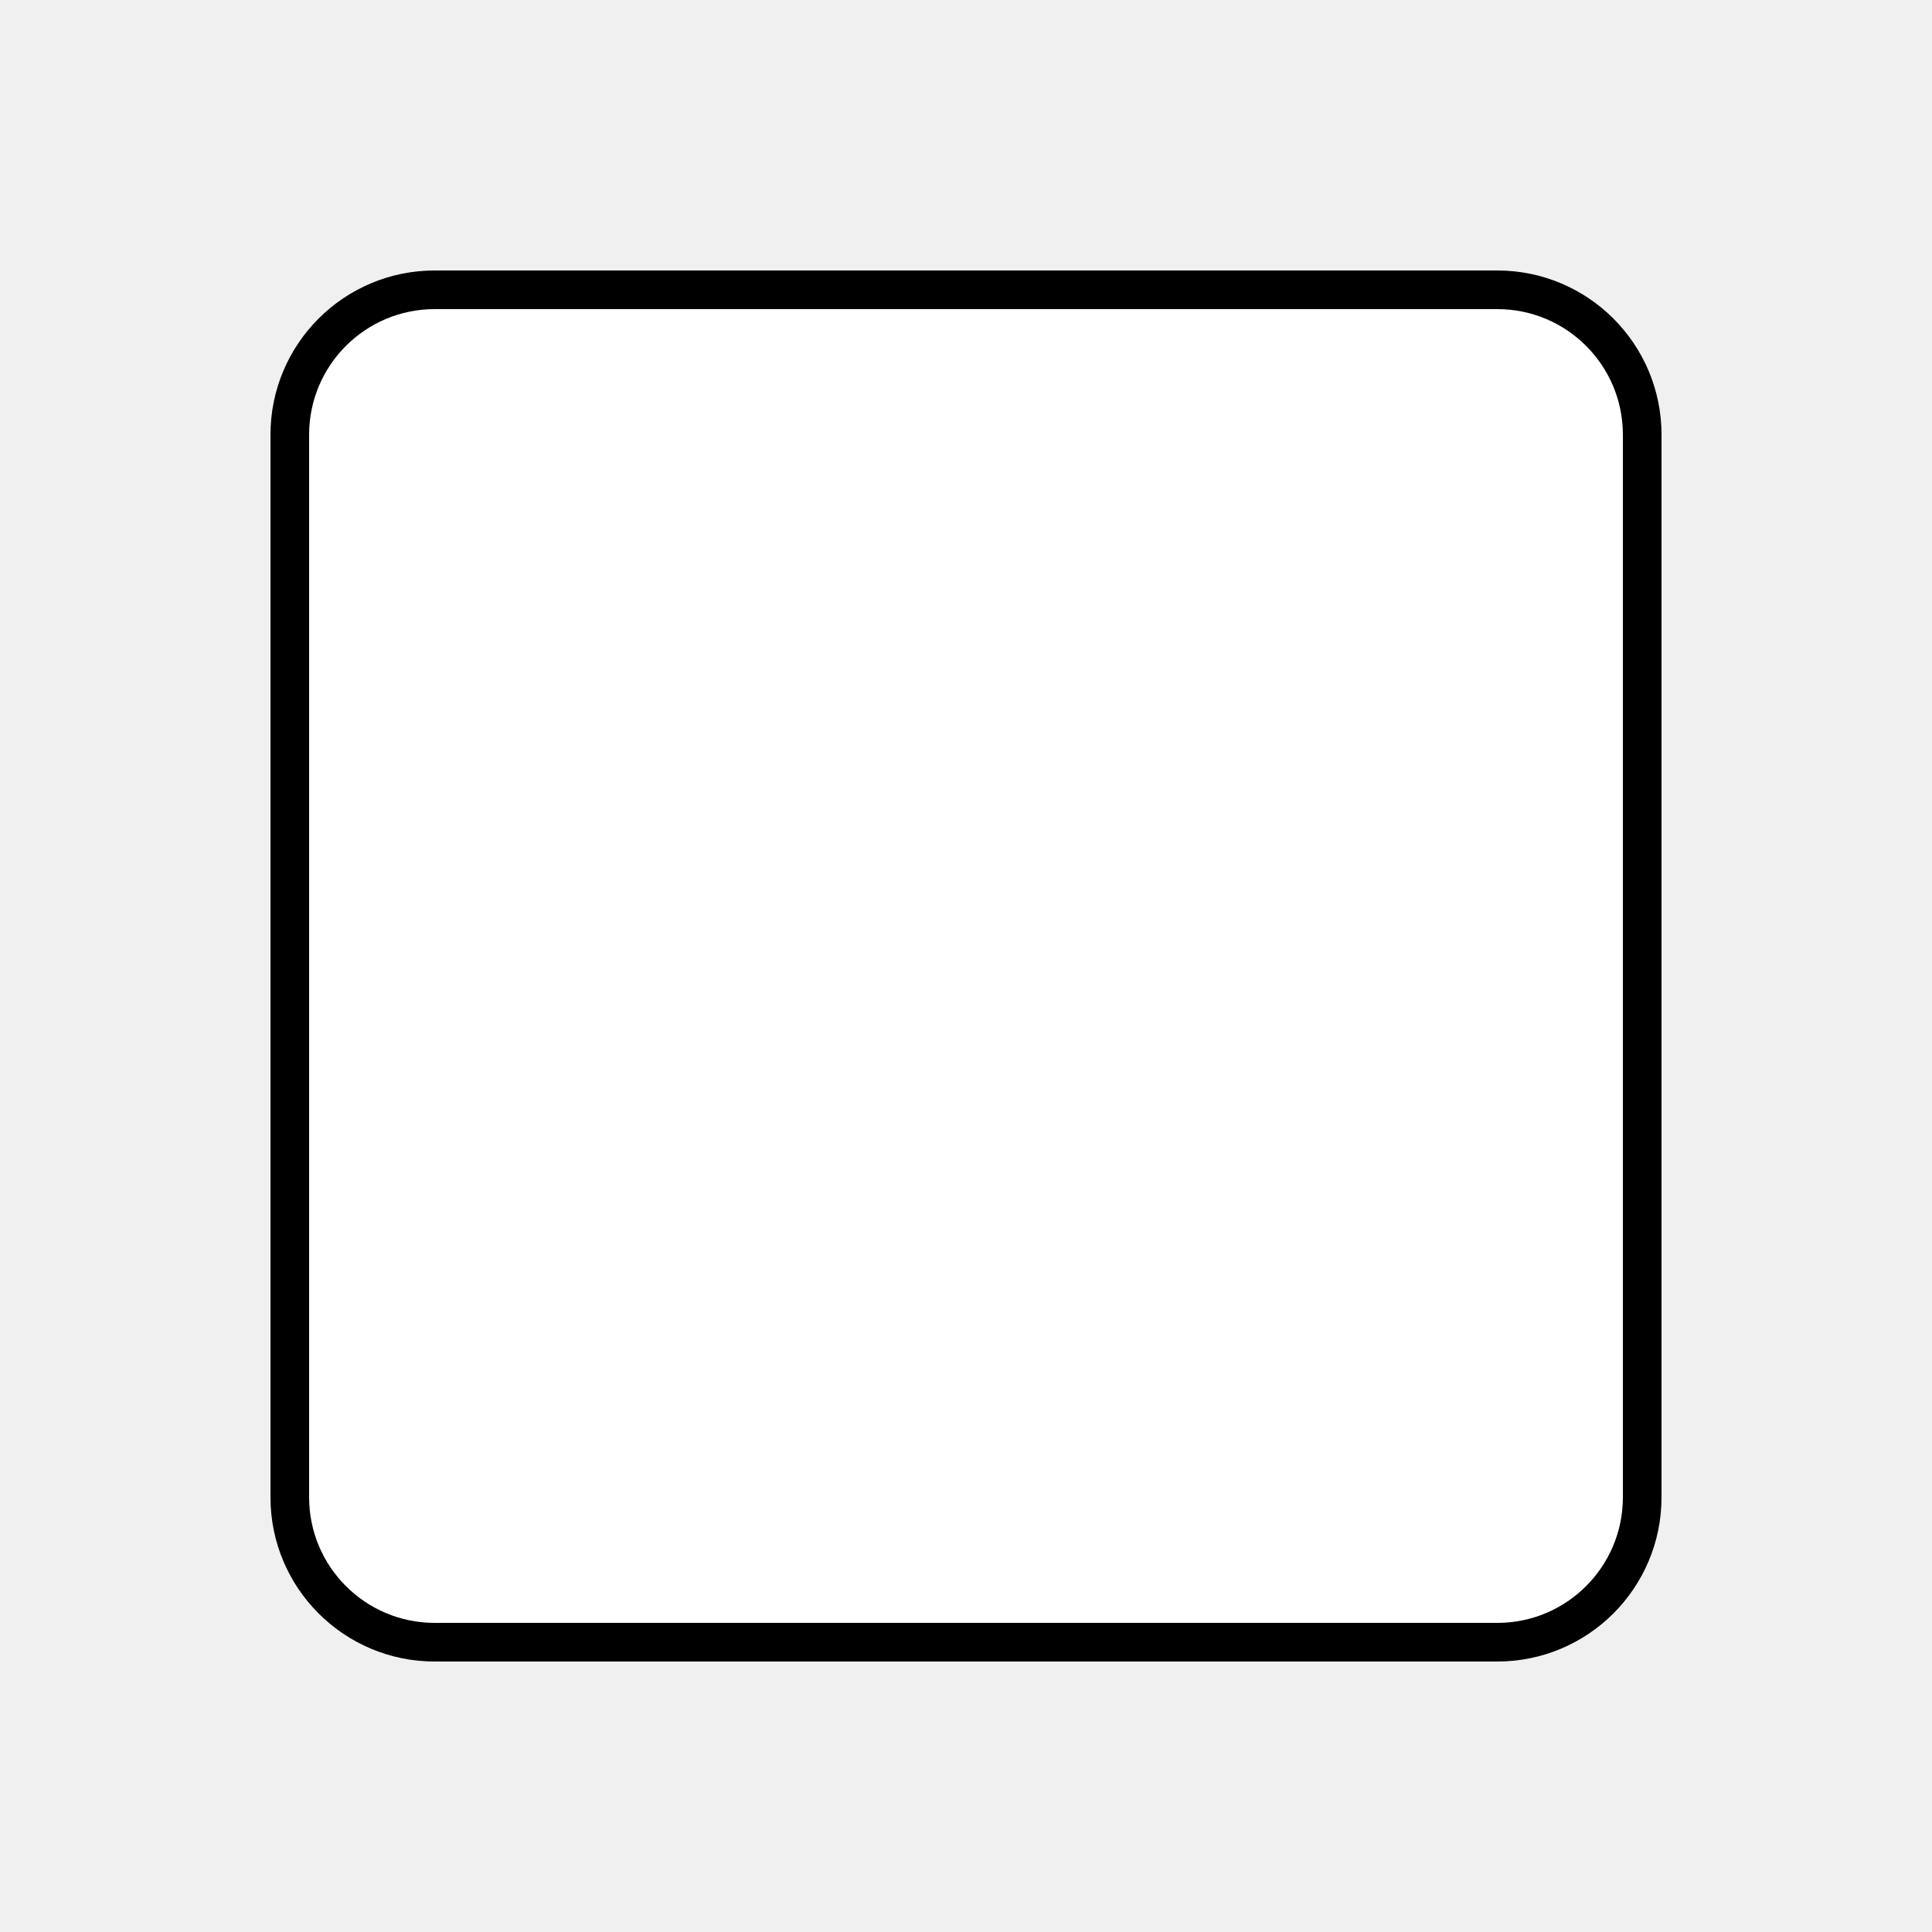
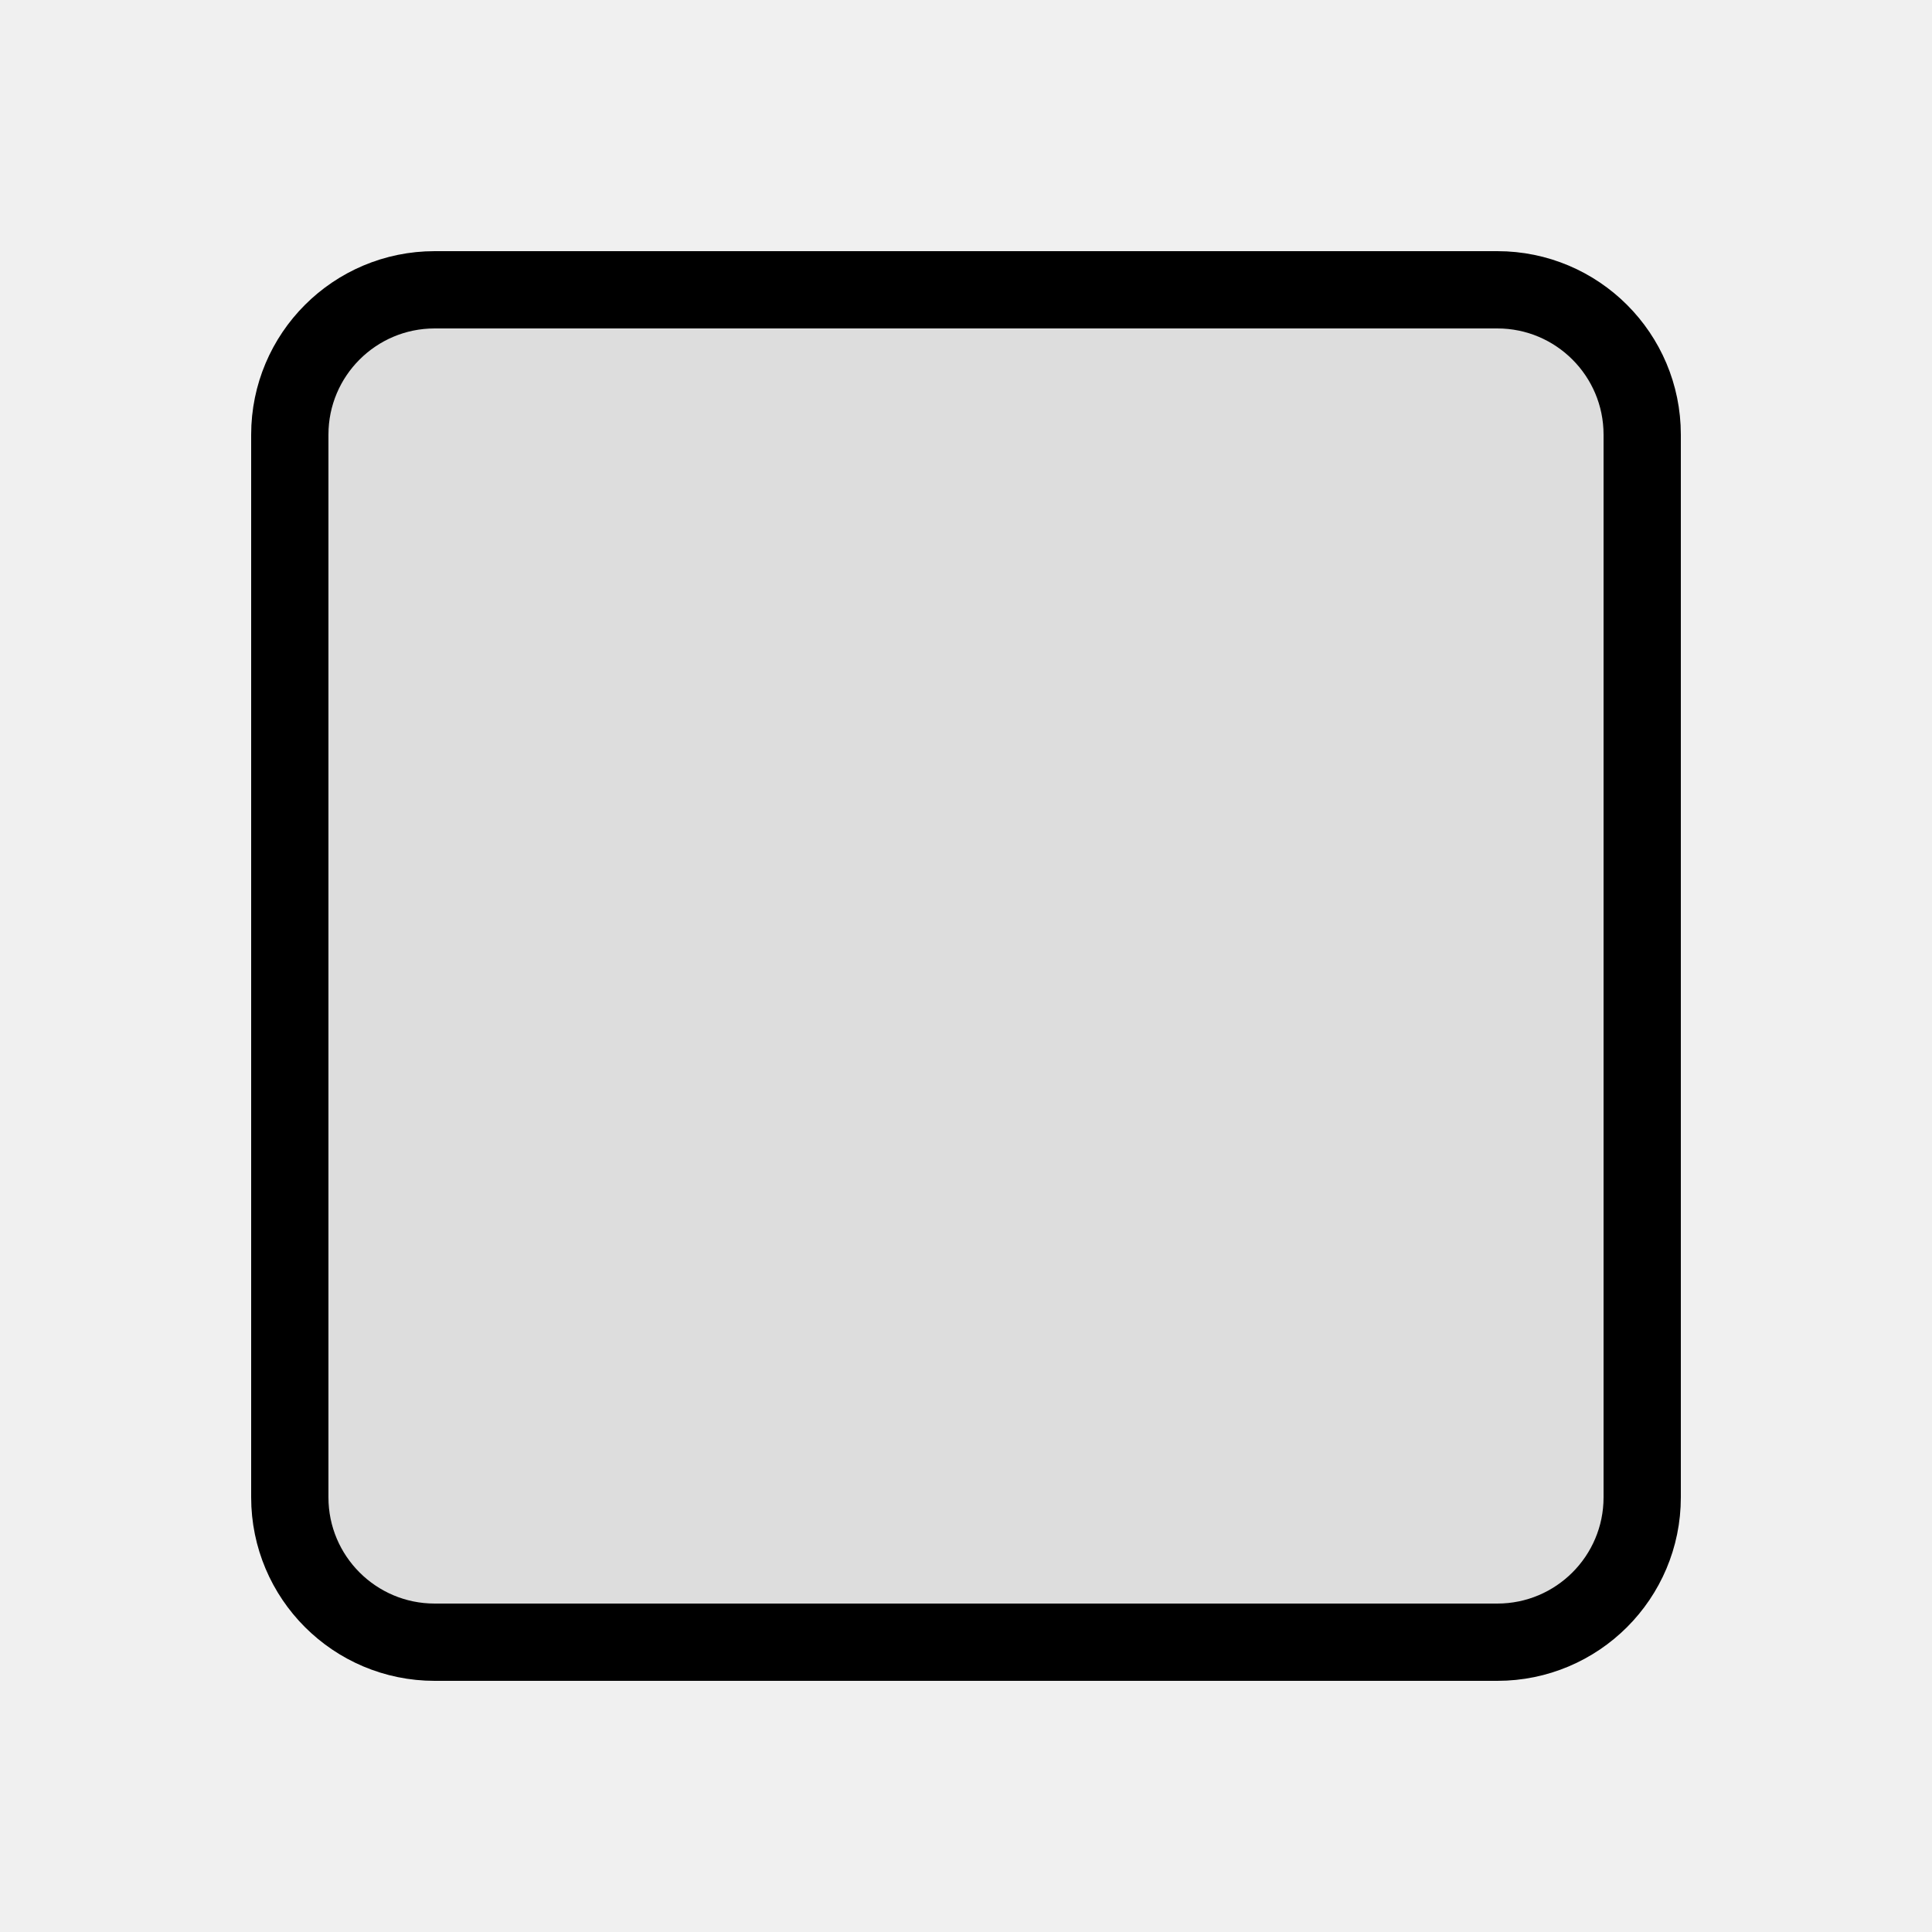
<svg xmlns="http://www.w3.org/2000/svg" viewBox="0 0 200 200" height="200" width="200" version="1.1">
-   <rect height="140" width="140" y="30" x="30" fill="#fff" stroke="#000" stroke-width="4" rx="15" ry="15" />
+   <rect height="140" width="140" y="30" x="30" fill="#ddd" stroke="#000" stroke-width="8" rx="15" ry="15" />
</svg>
